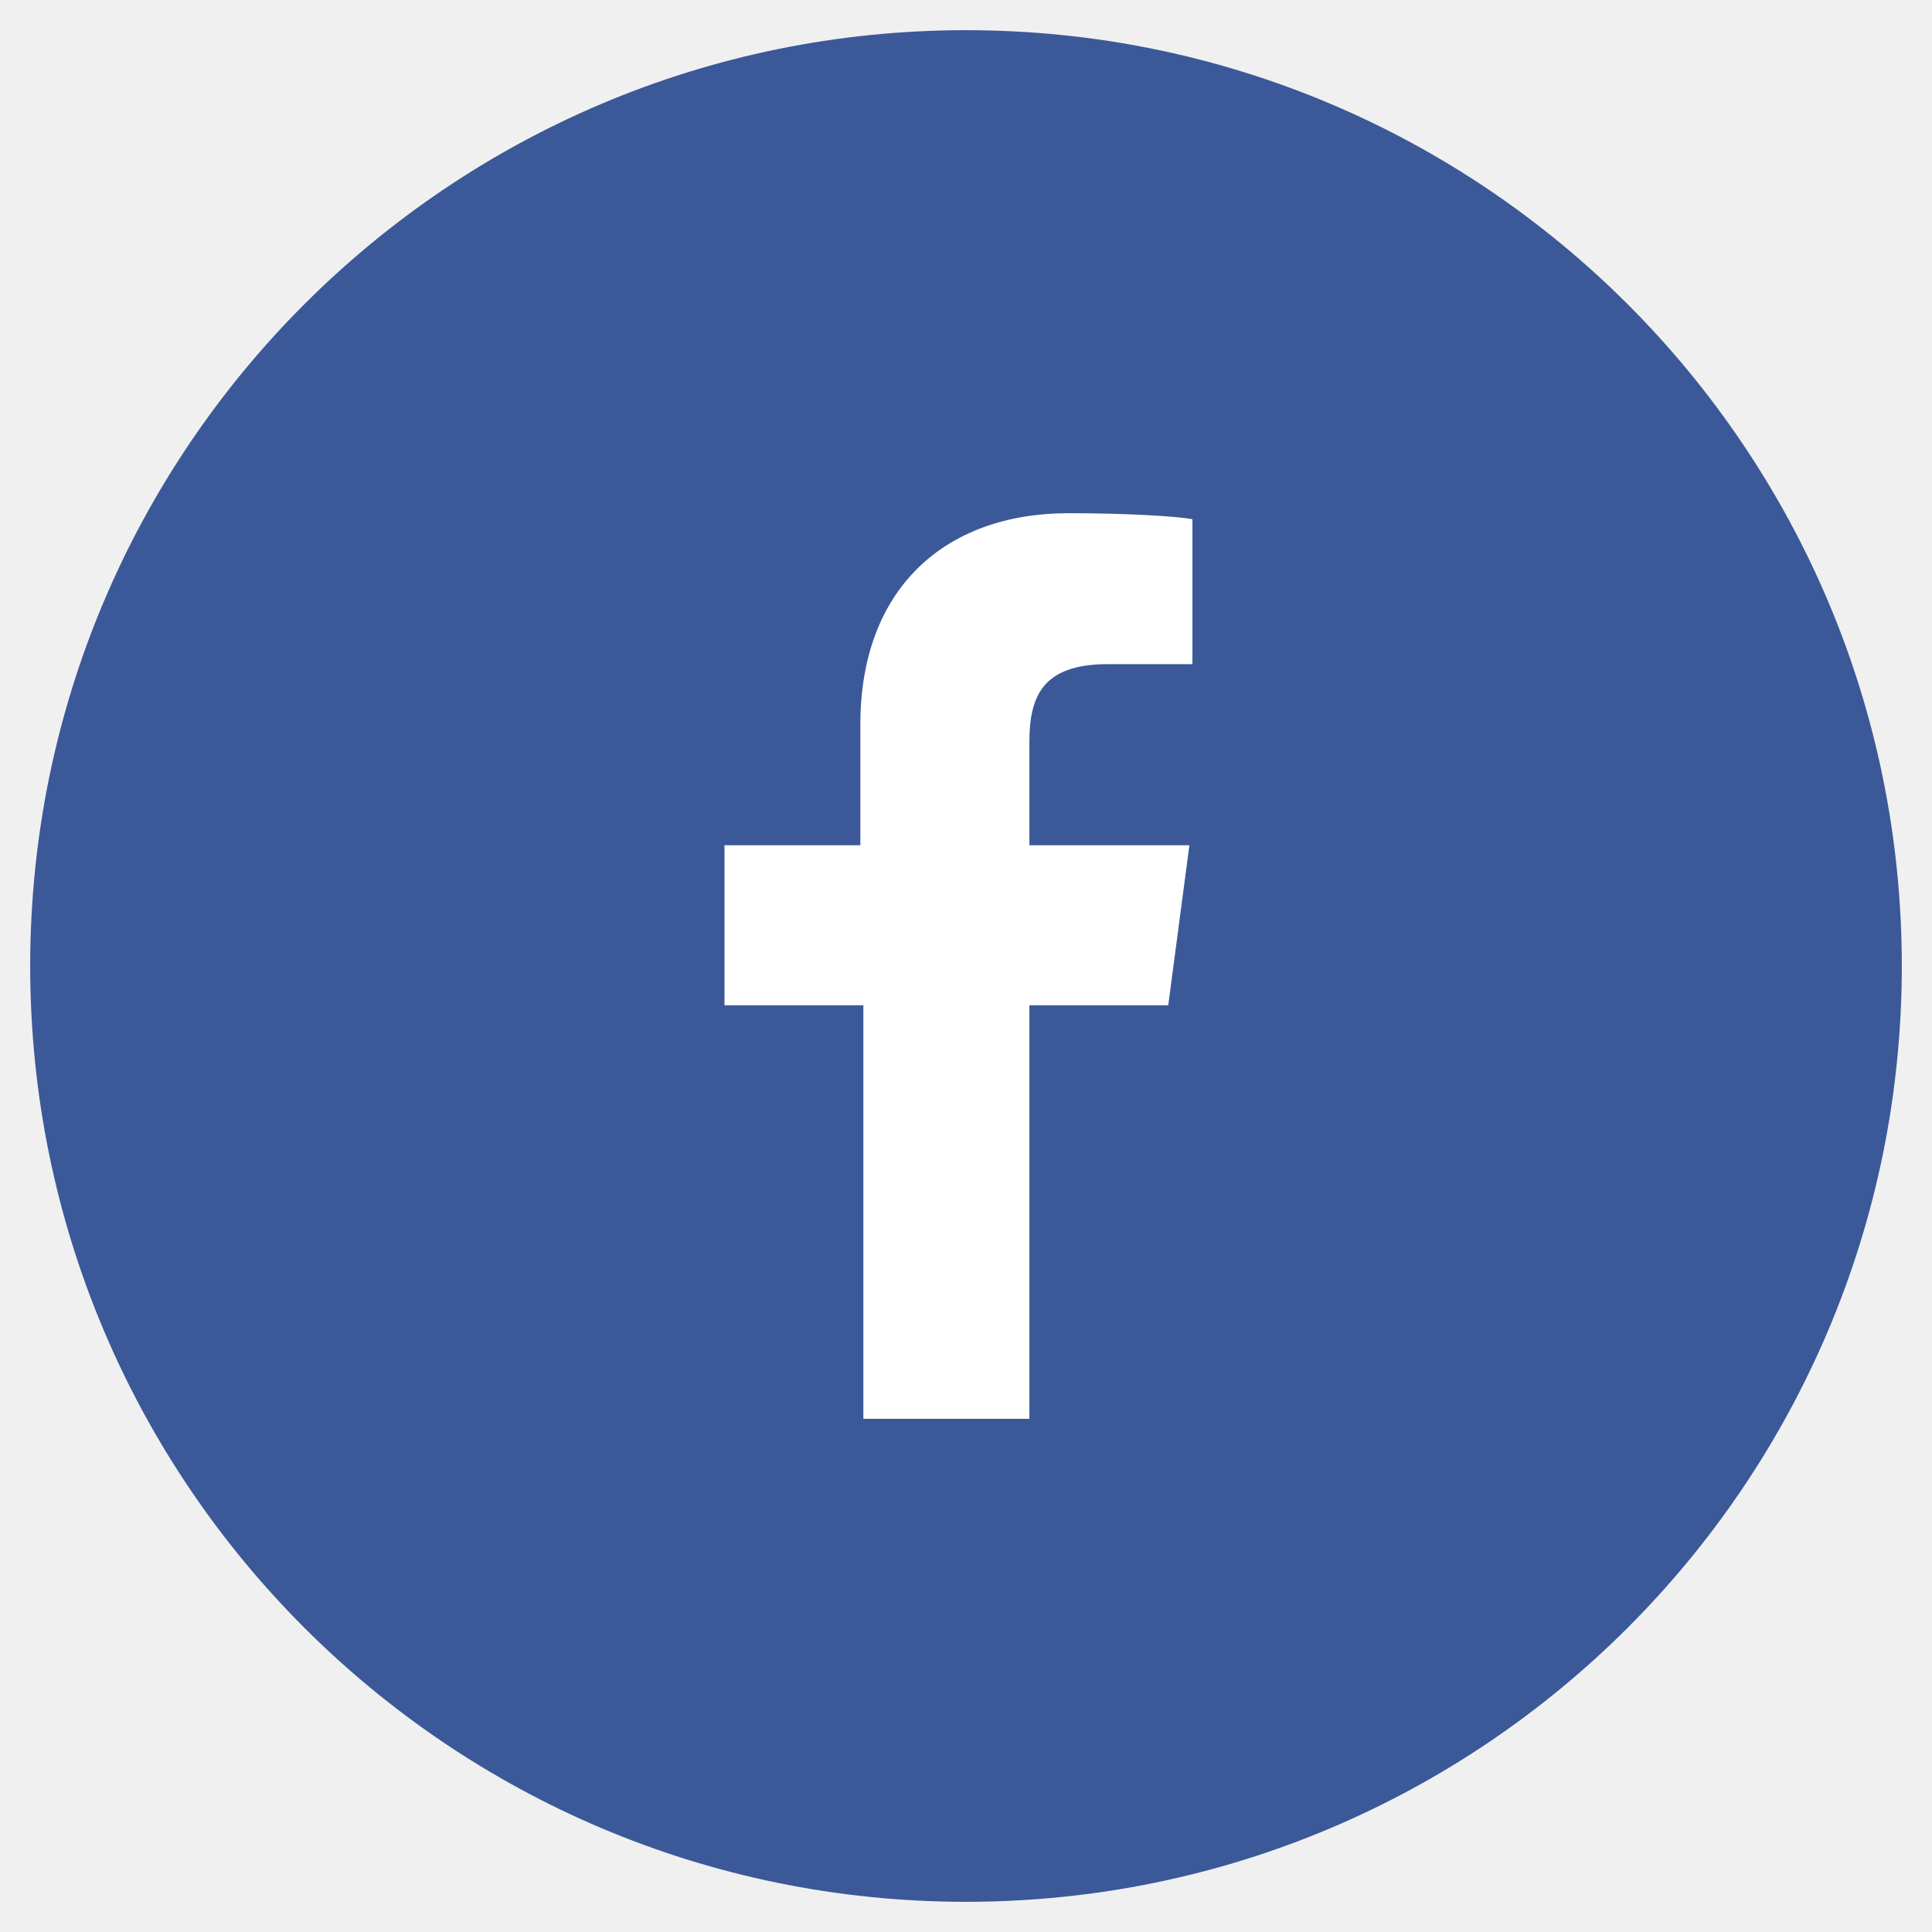
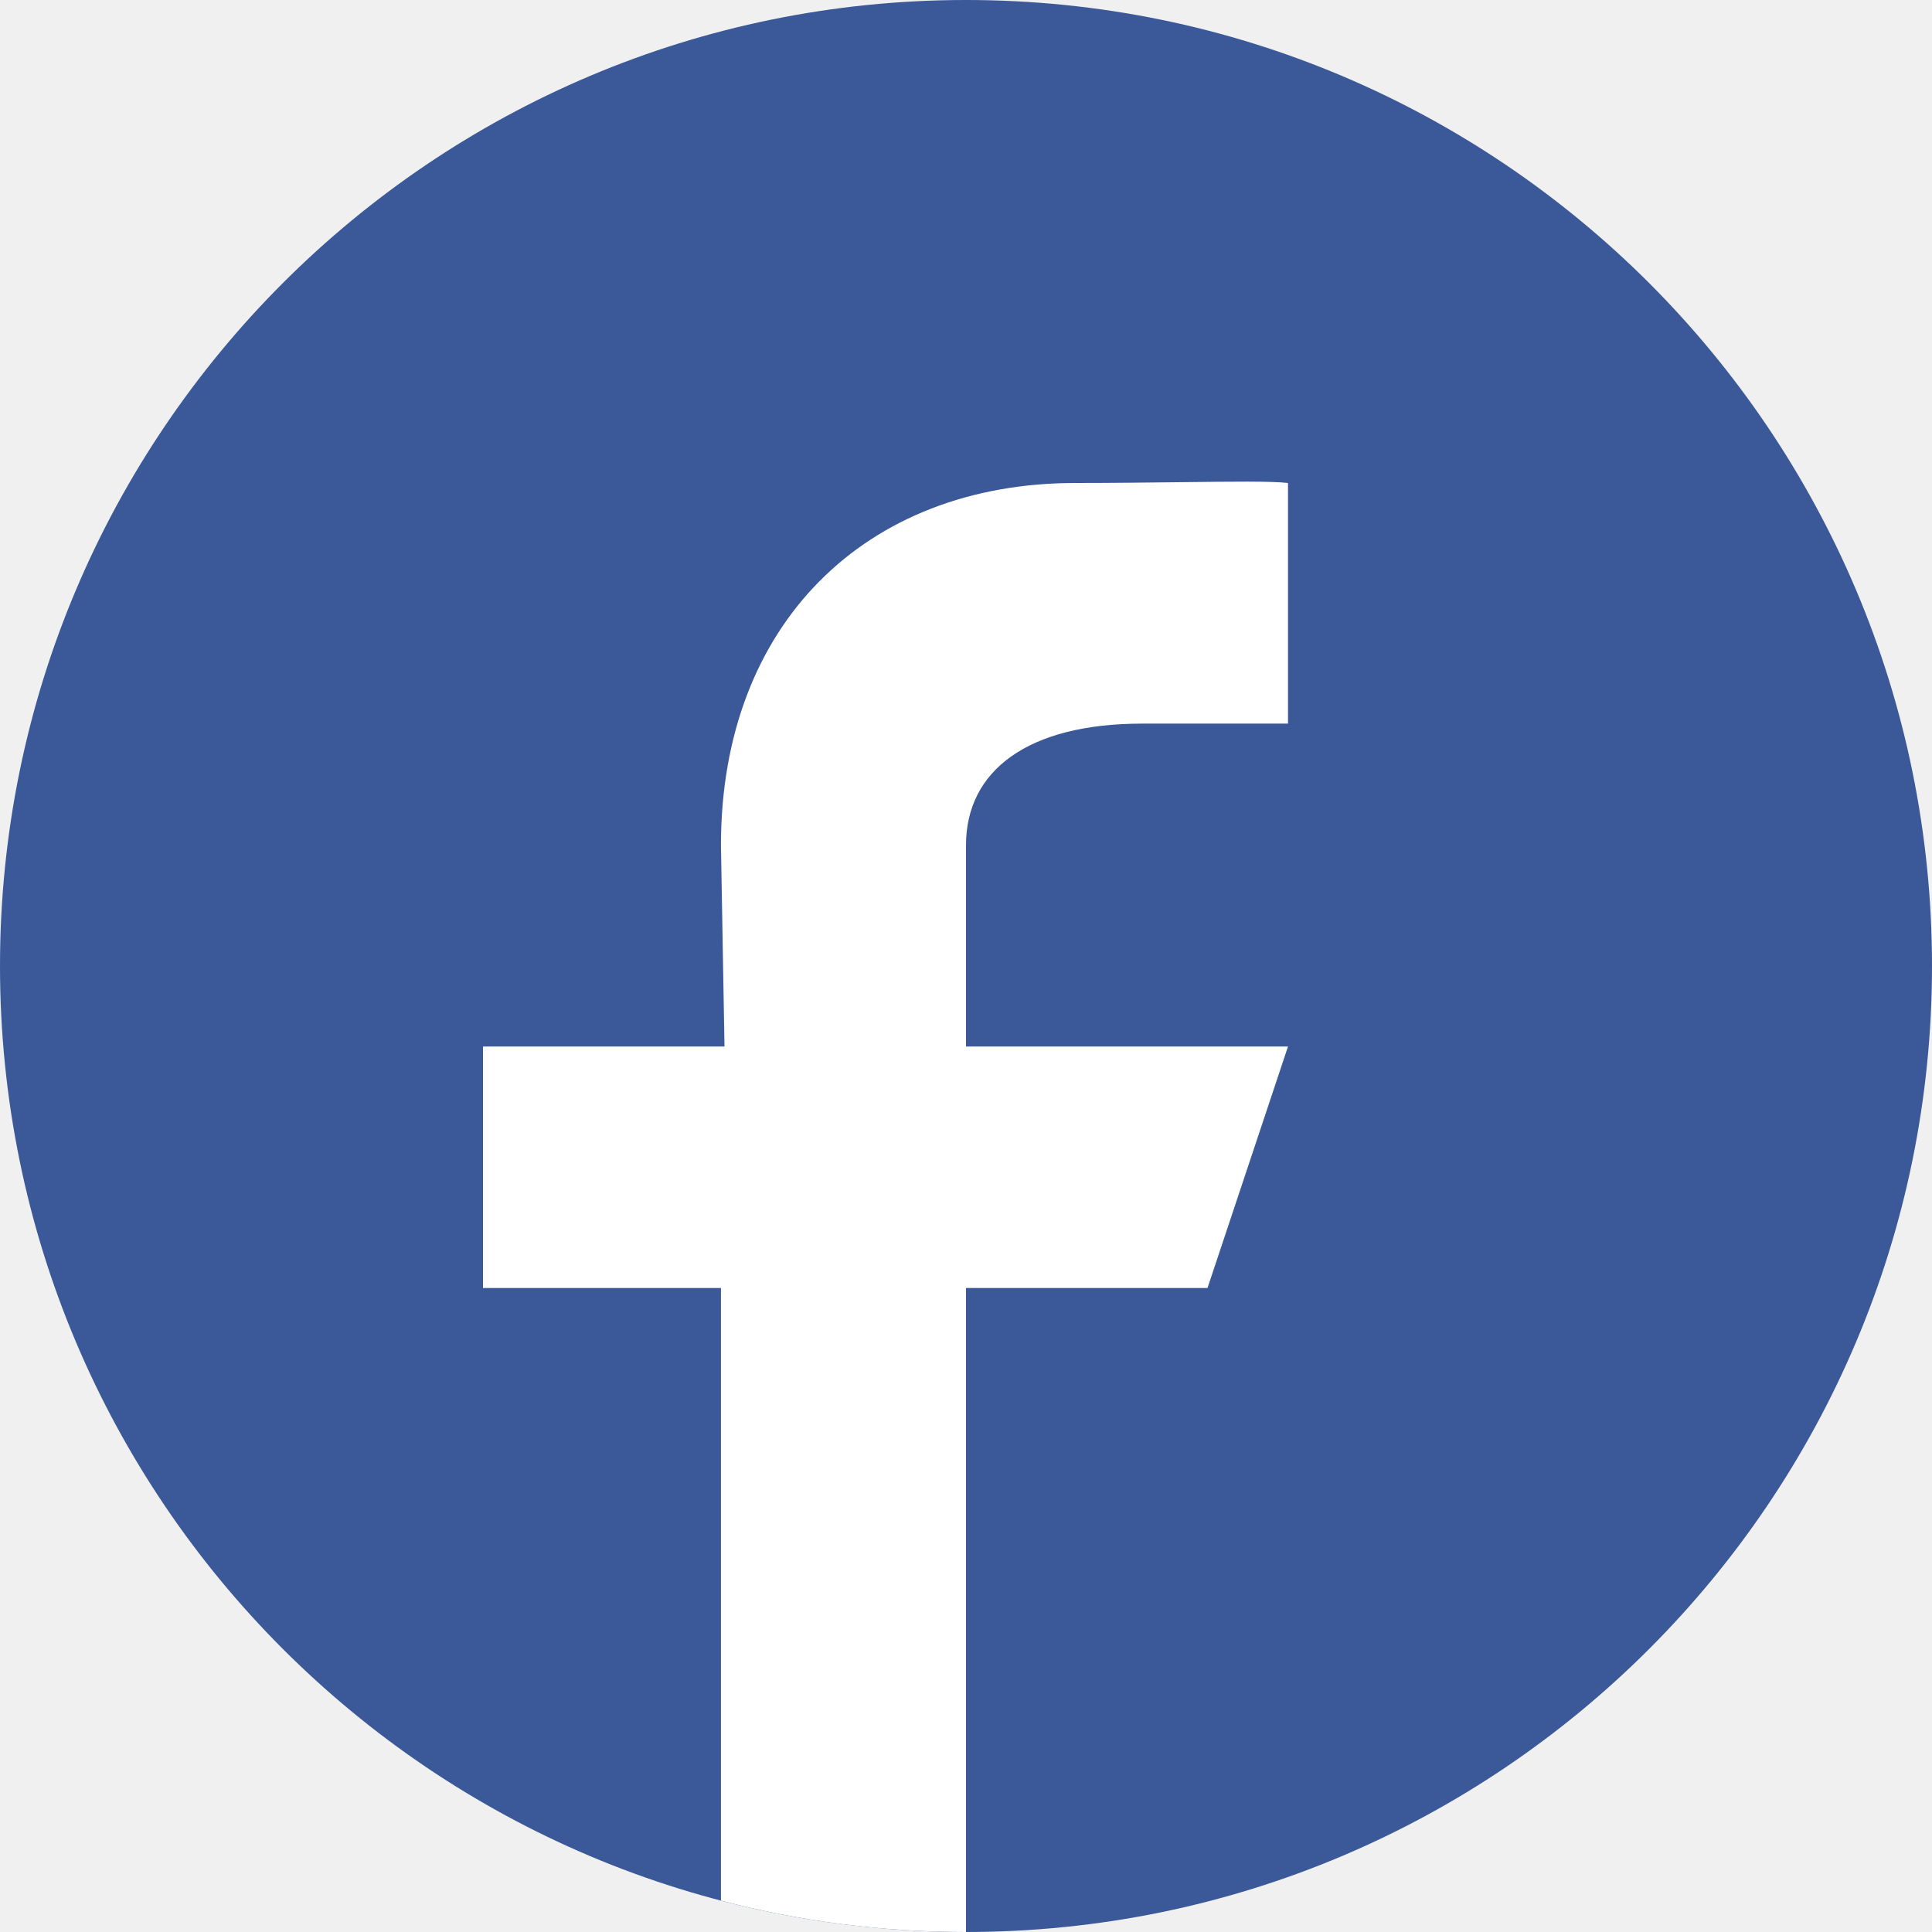
- <svg xmlns="http://www.w3.org/2000/svg" viewBox="0 0 64 64">
-   <circle cx="32" cy="32" r="31" fill="#3b5998" />
-   <path d="M34.1,47V33.3h4.6l0.7-5.3h-5.3v-3.4c0-1.5,0.4-2.6,2.6-2.6l2.8,0v-4.8c-0.5-0.1-2.2-0.2-4.1-0.2 c-4.1,0-6.9,2.5-6.9,7V28H24v5.3h4.6V47H34.1z" fill="white" />
+ <svg xmlns="http://www.w3.org/2000/svg" width="24" height="24" viewBox="0 0 24 24">
+   <path d="M24 12C24 5.373 18.627 0 12 0C5.373 0 0 5.373 0 12C0 18.627 5.373 24 12 24C18.627 24 24 18.627 24 12Z" fill="#3B5998" />
+   <path d="M12 24V16H15L16 13H12V10.5C12 9.574 12.766 8.989 14.188 8.989L16 8.989V6C15.804 5.976 15.31 5.982 14.662 5.99C14.273 5.994 13.828 6 13.359 6C10.745 6 8.956 7.761 8.956 10.5L9 13H6V16H8.956V23.61C9.928 23.865 10.948 24 12 24Z" fill="white" />
</svg>
